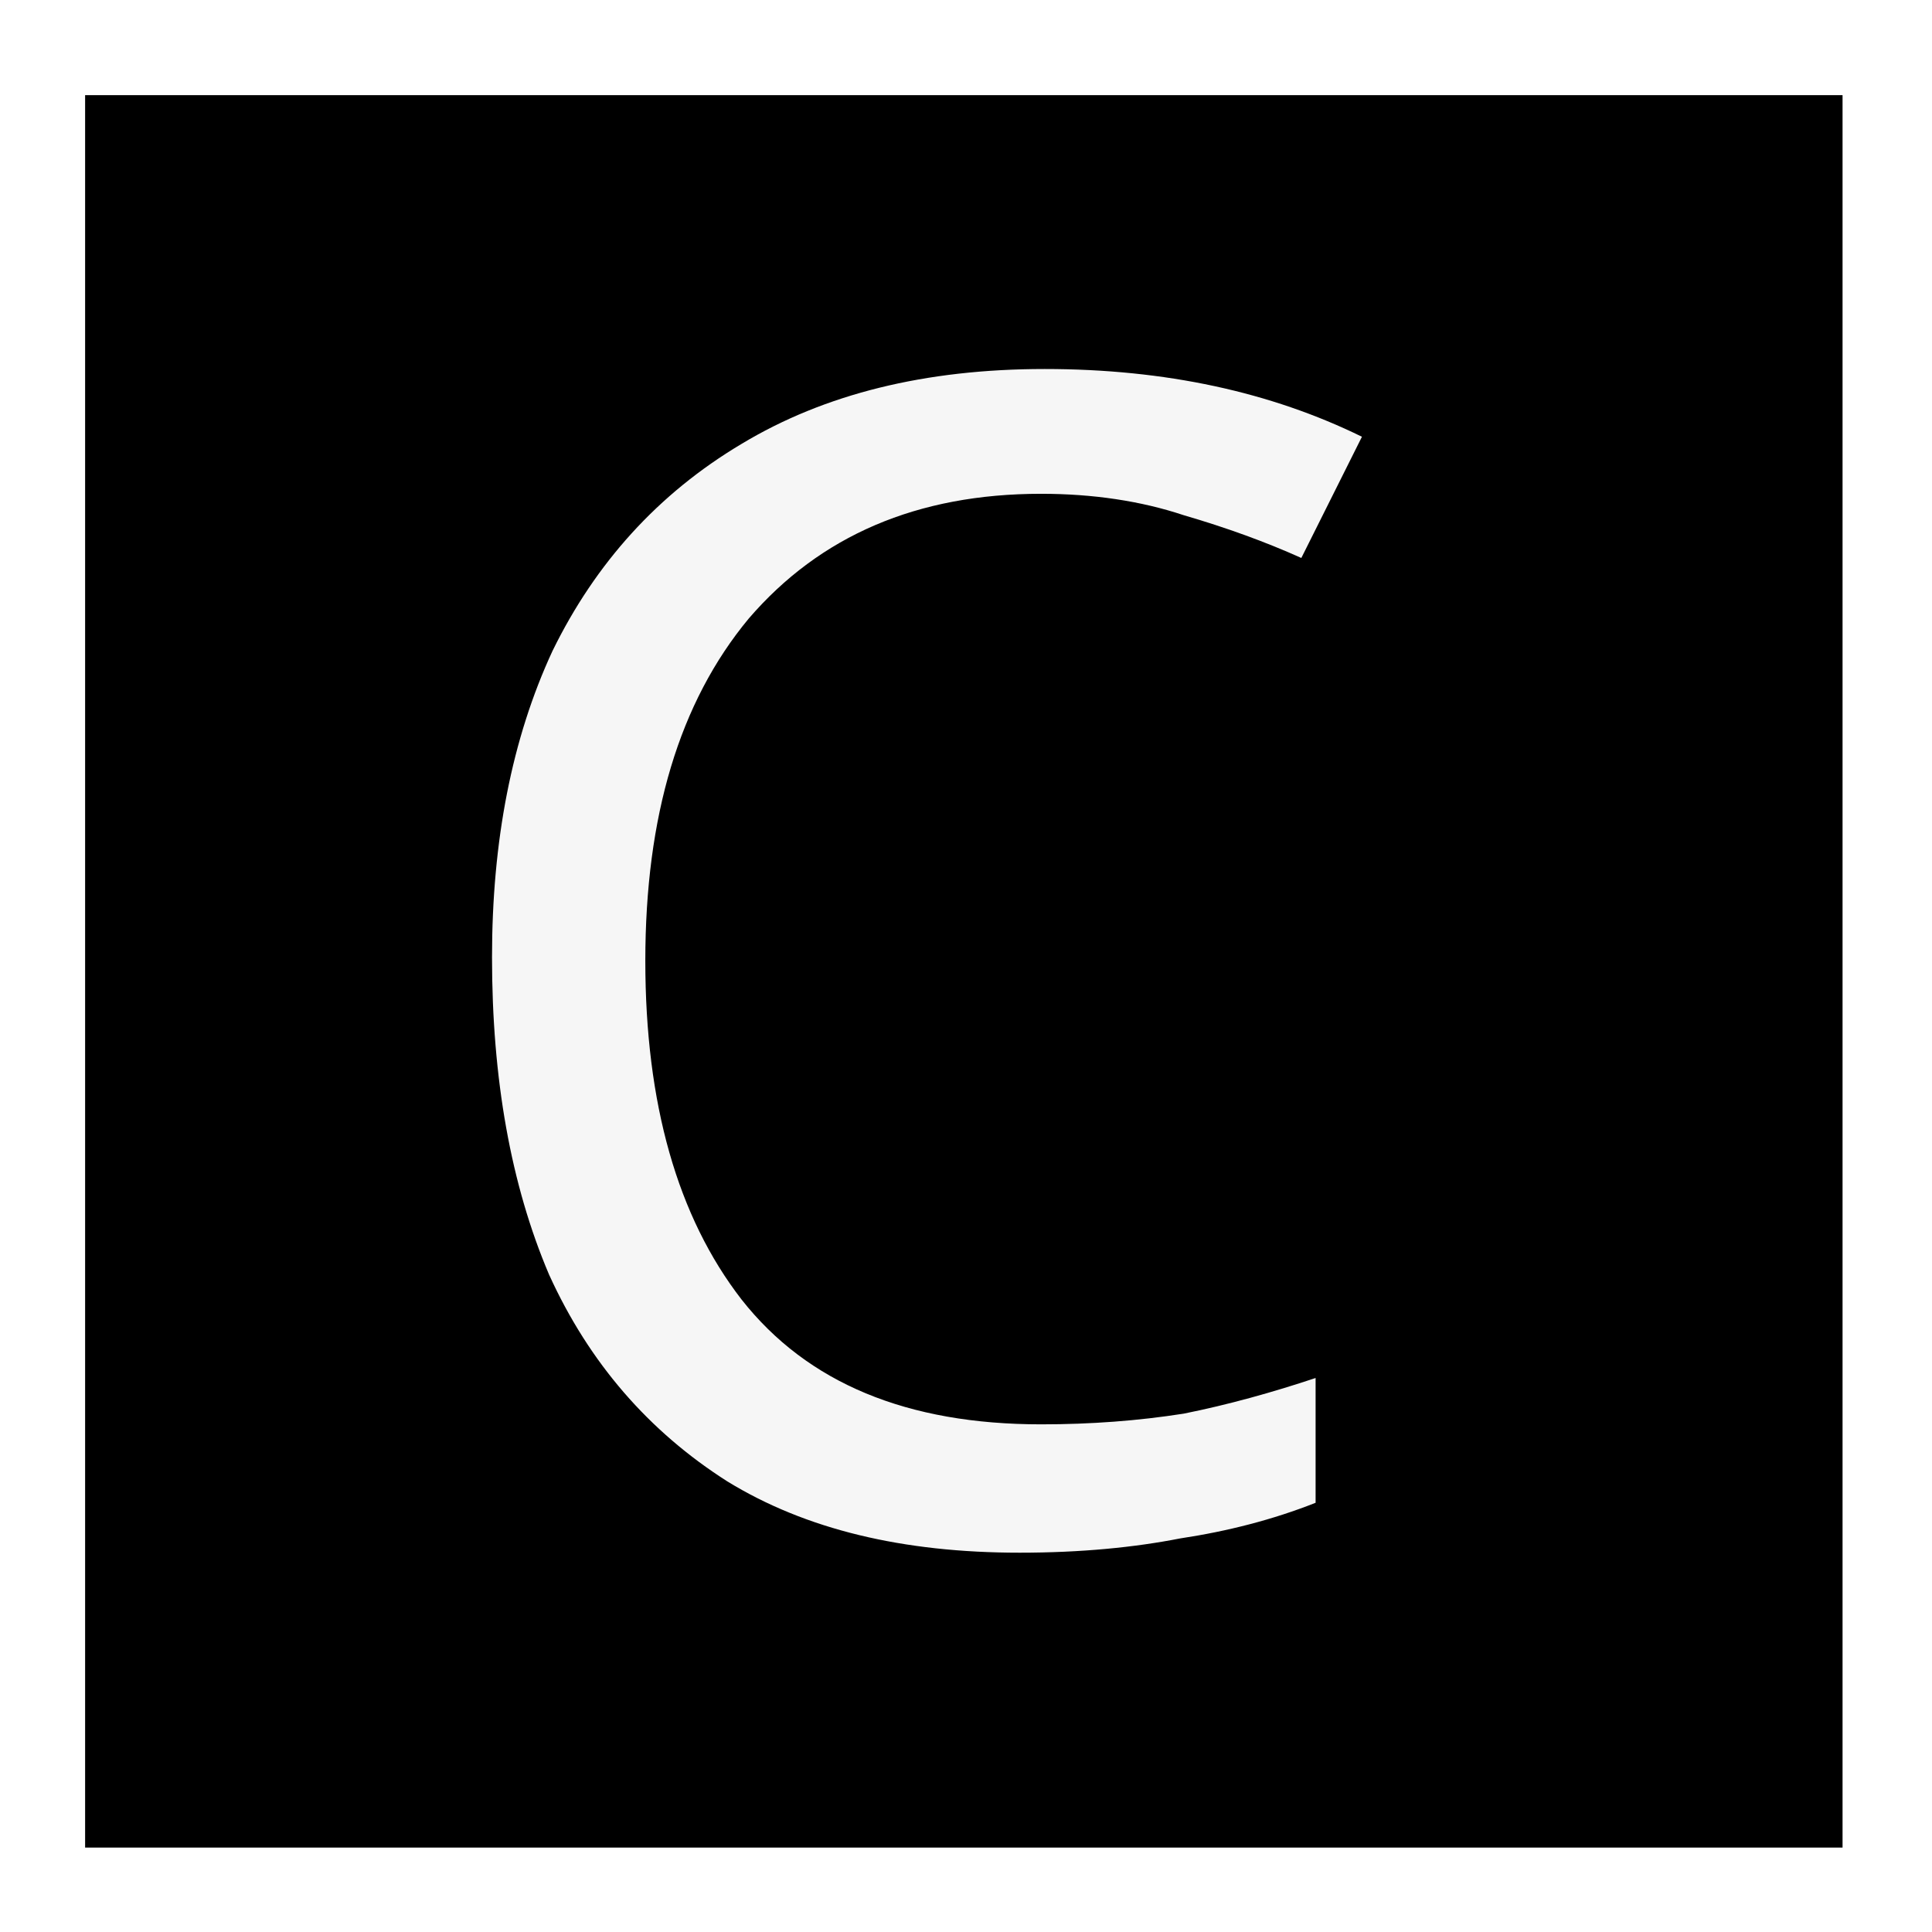
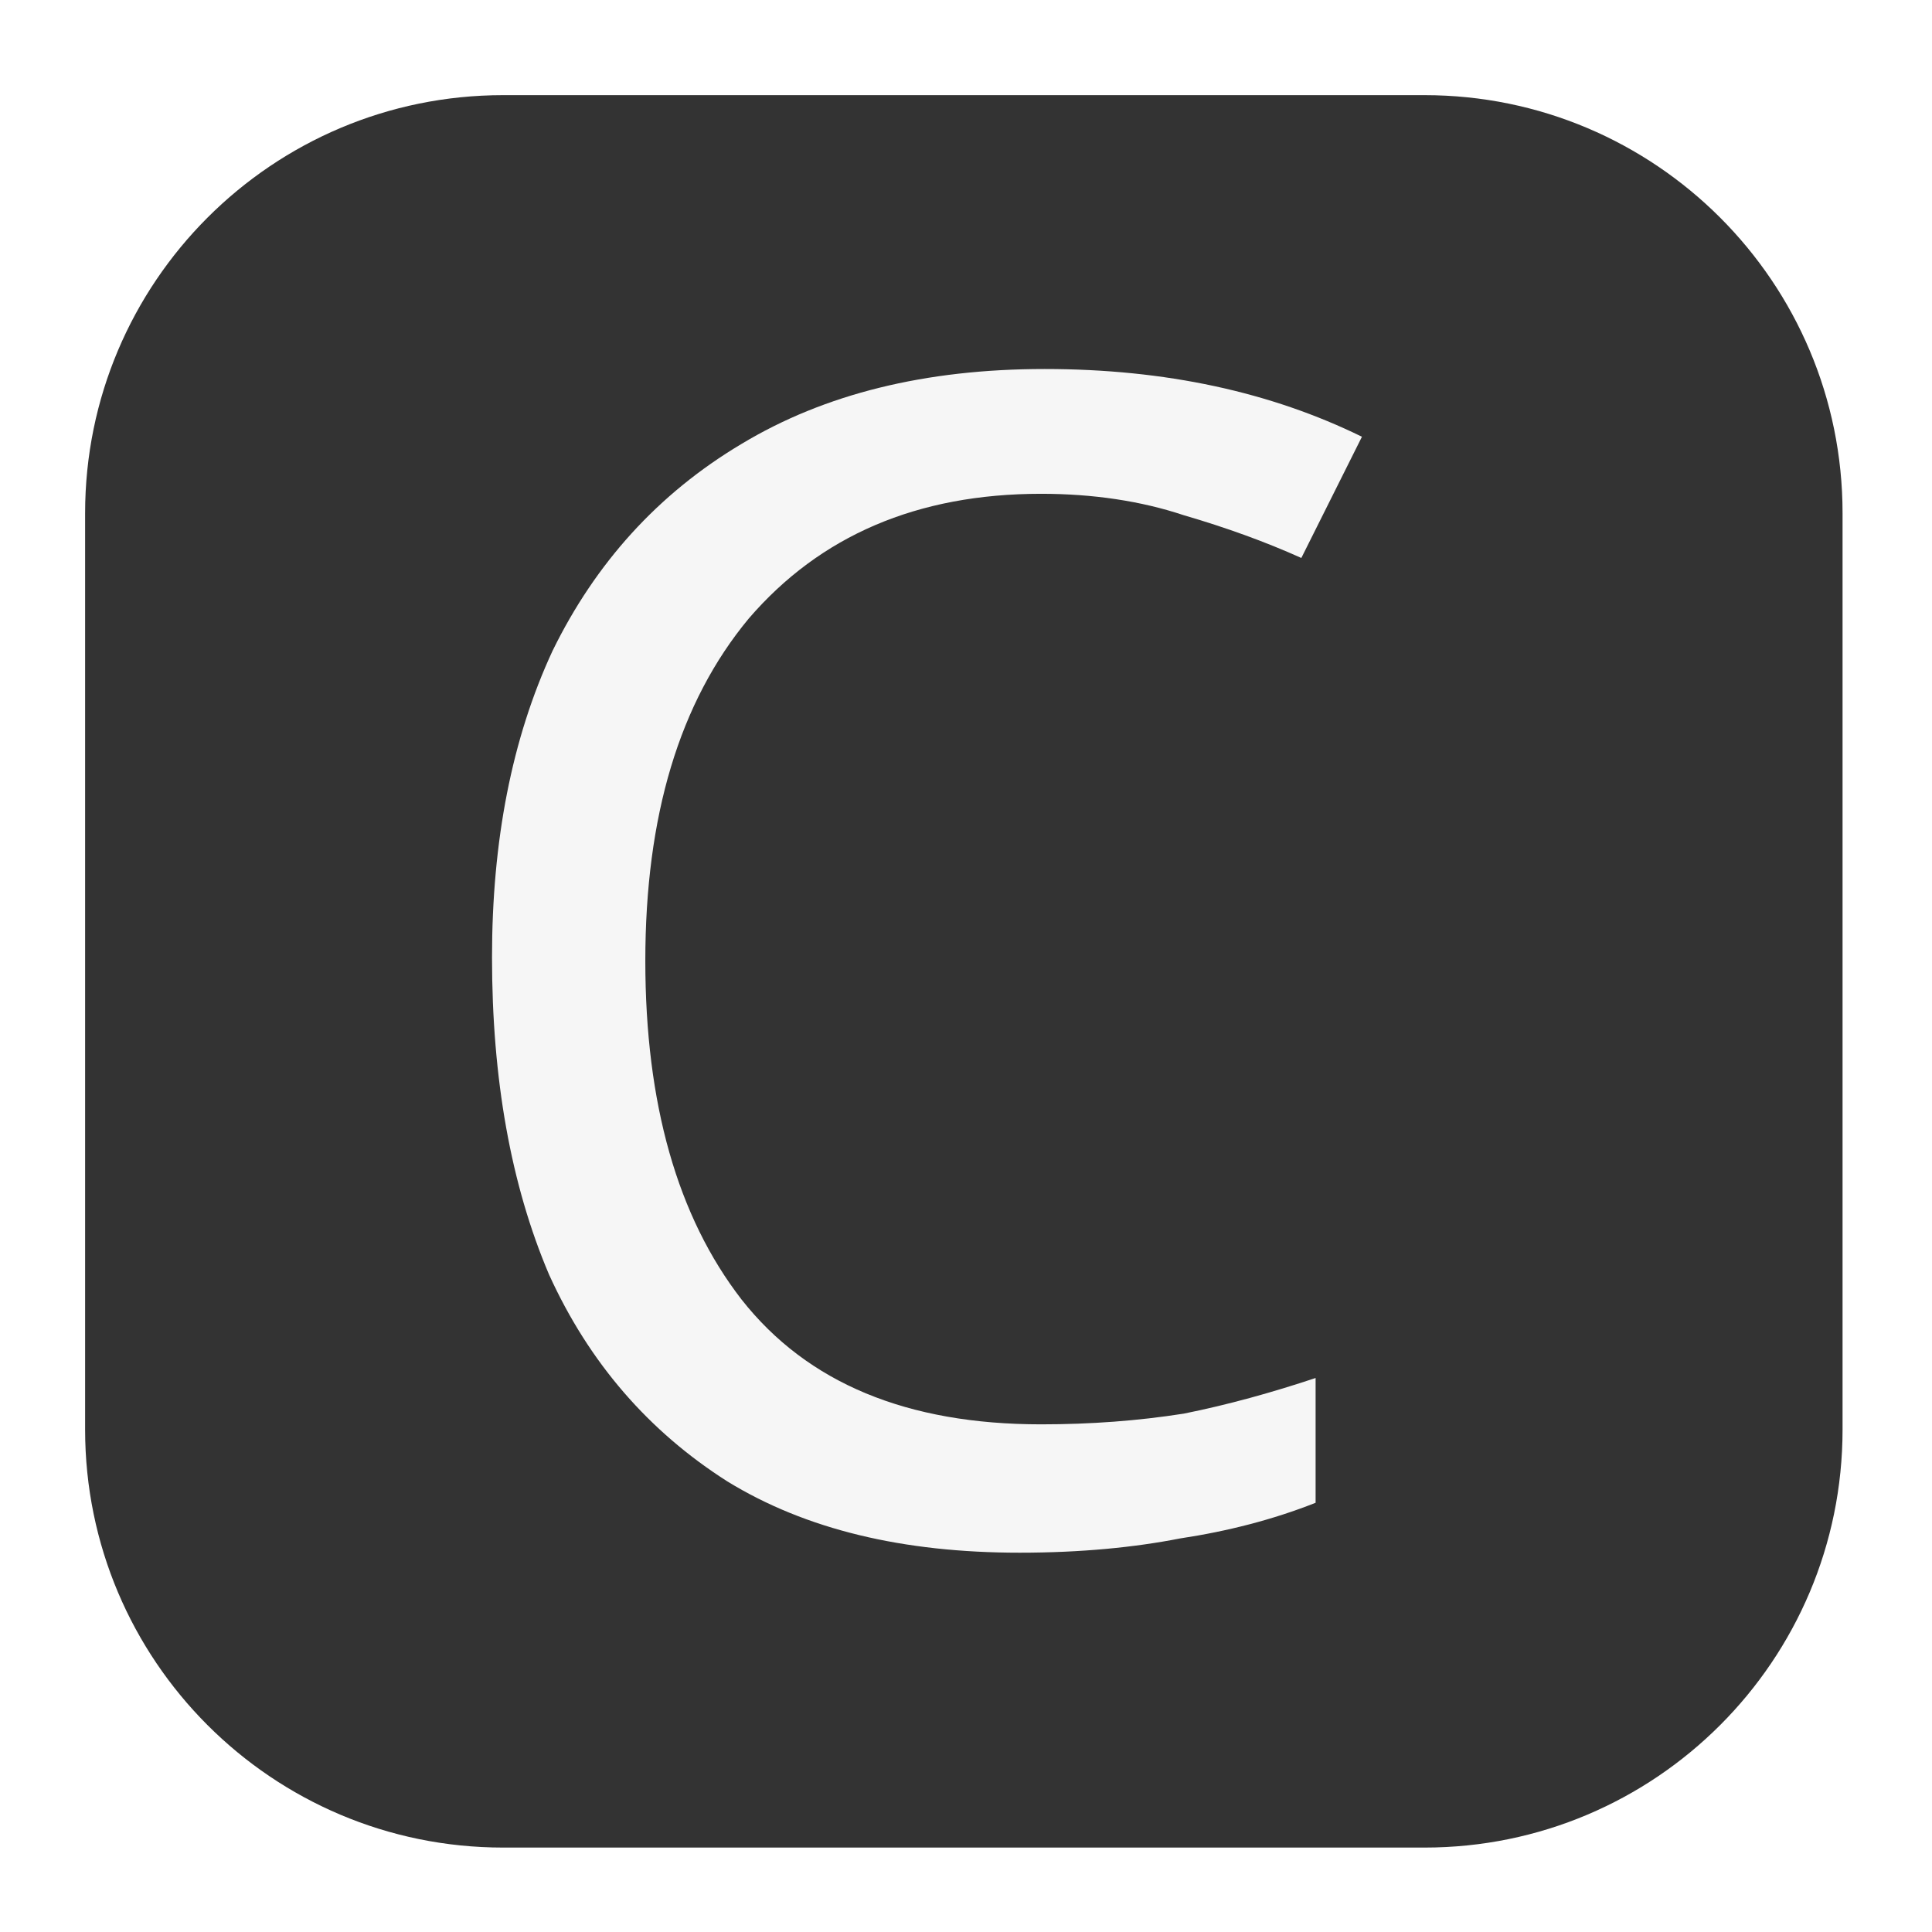
<svg xmlns="http://www.w3.org/2000/svg" width="32" height="32" viewBox="0 0 8.467 8.467" version="1.1" id="svg5">
  <defs id="defs2" />
  <g id="layer1">
-     <rect style="fill:#000000;stroke-width:0.265" id="rect2303" width="7.702" height="7.68" x="0.373" y="0.417" />
+     <rect style="fill:#333333;stroke-width:0.265" id="rect2303" width="7.702" height="7.68" x="0.373" y="0.417" ry="1.832" />
    <text xml:space="preserve" style="font-size:3.175px;fill:#f6f6f6;fill-opacity:1;stroke-width:0.265" x="1.72" y="6.725" id="text2359">
      <tspan id="tspan2357" style="font-style:normal;font-variant:normal;font-weight:normal;font-stretch:normal;font-size:7.056px;font-family:sans-serif;-inkscape-font-specification:'sans-serif, Normal';font-variant-ligatures:normal;font-variant-caps:normal;font-variant-numeric:normal;font-variant-east-asian:normal;fill:#f6f6f6;fill-opacity:1;stroke-width:0.265" x="1.72" y="6.725">C</tspan>
    </text>
  </g>
</svg>
